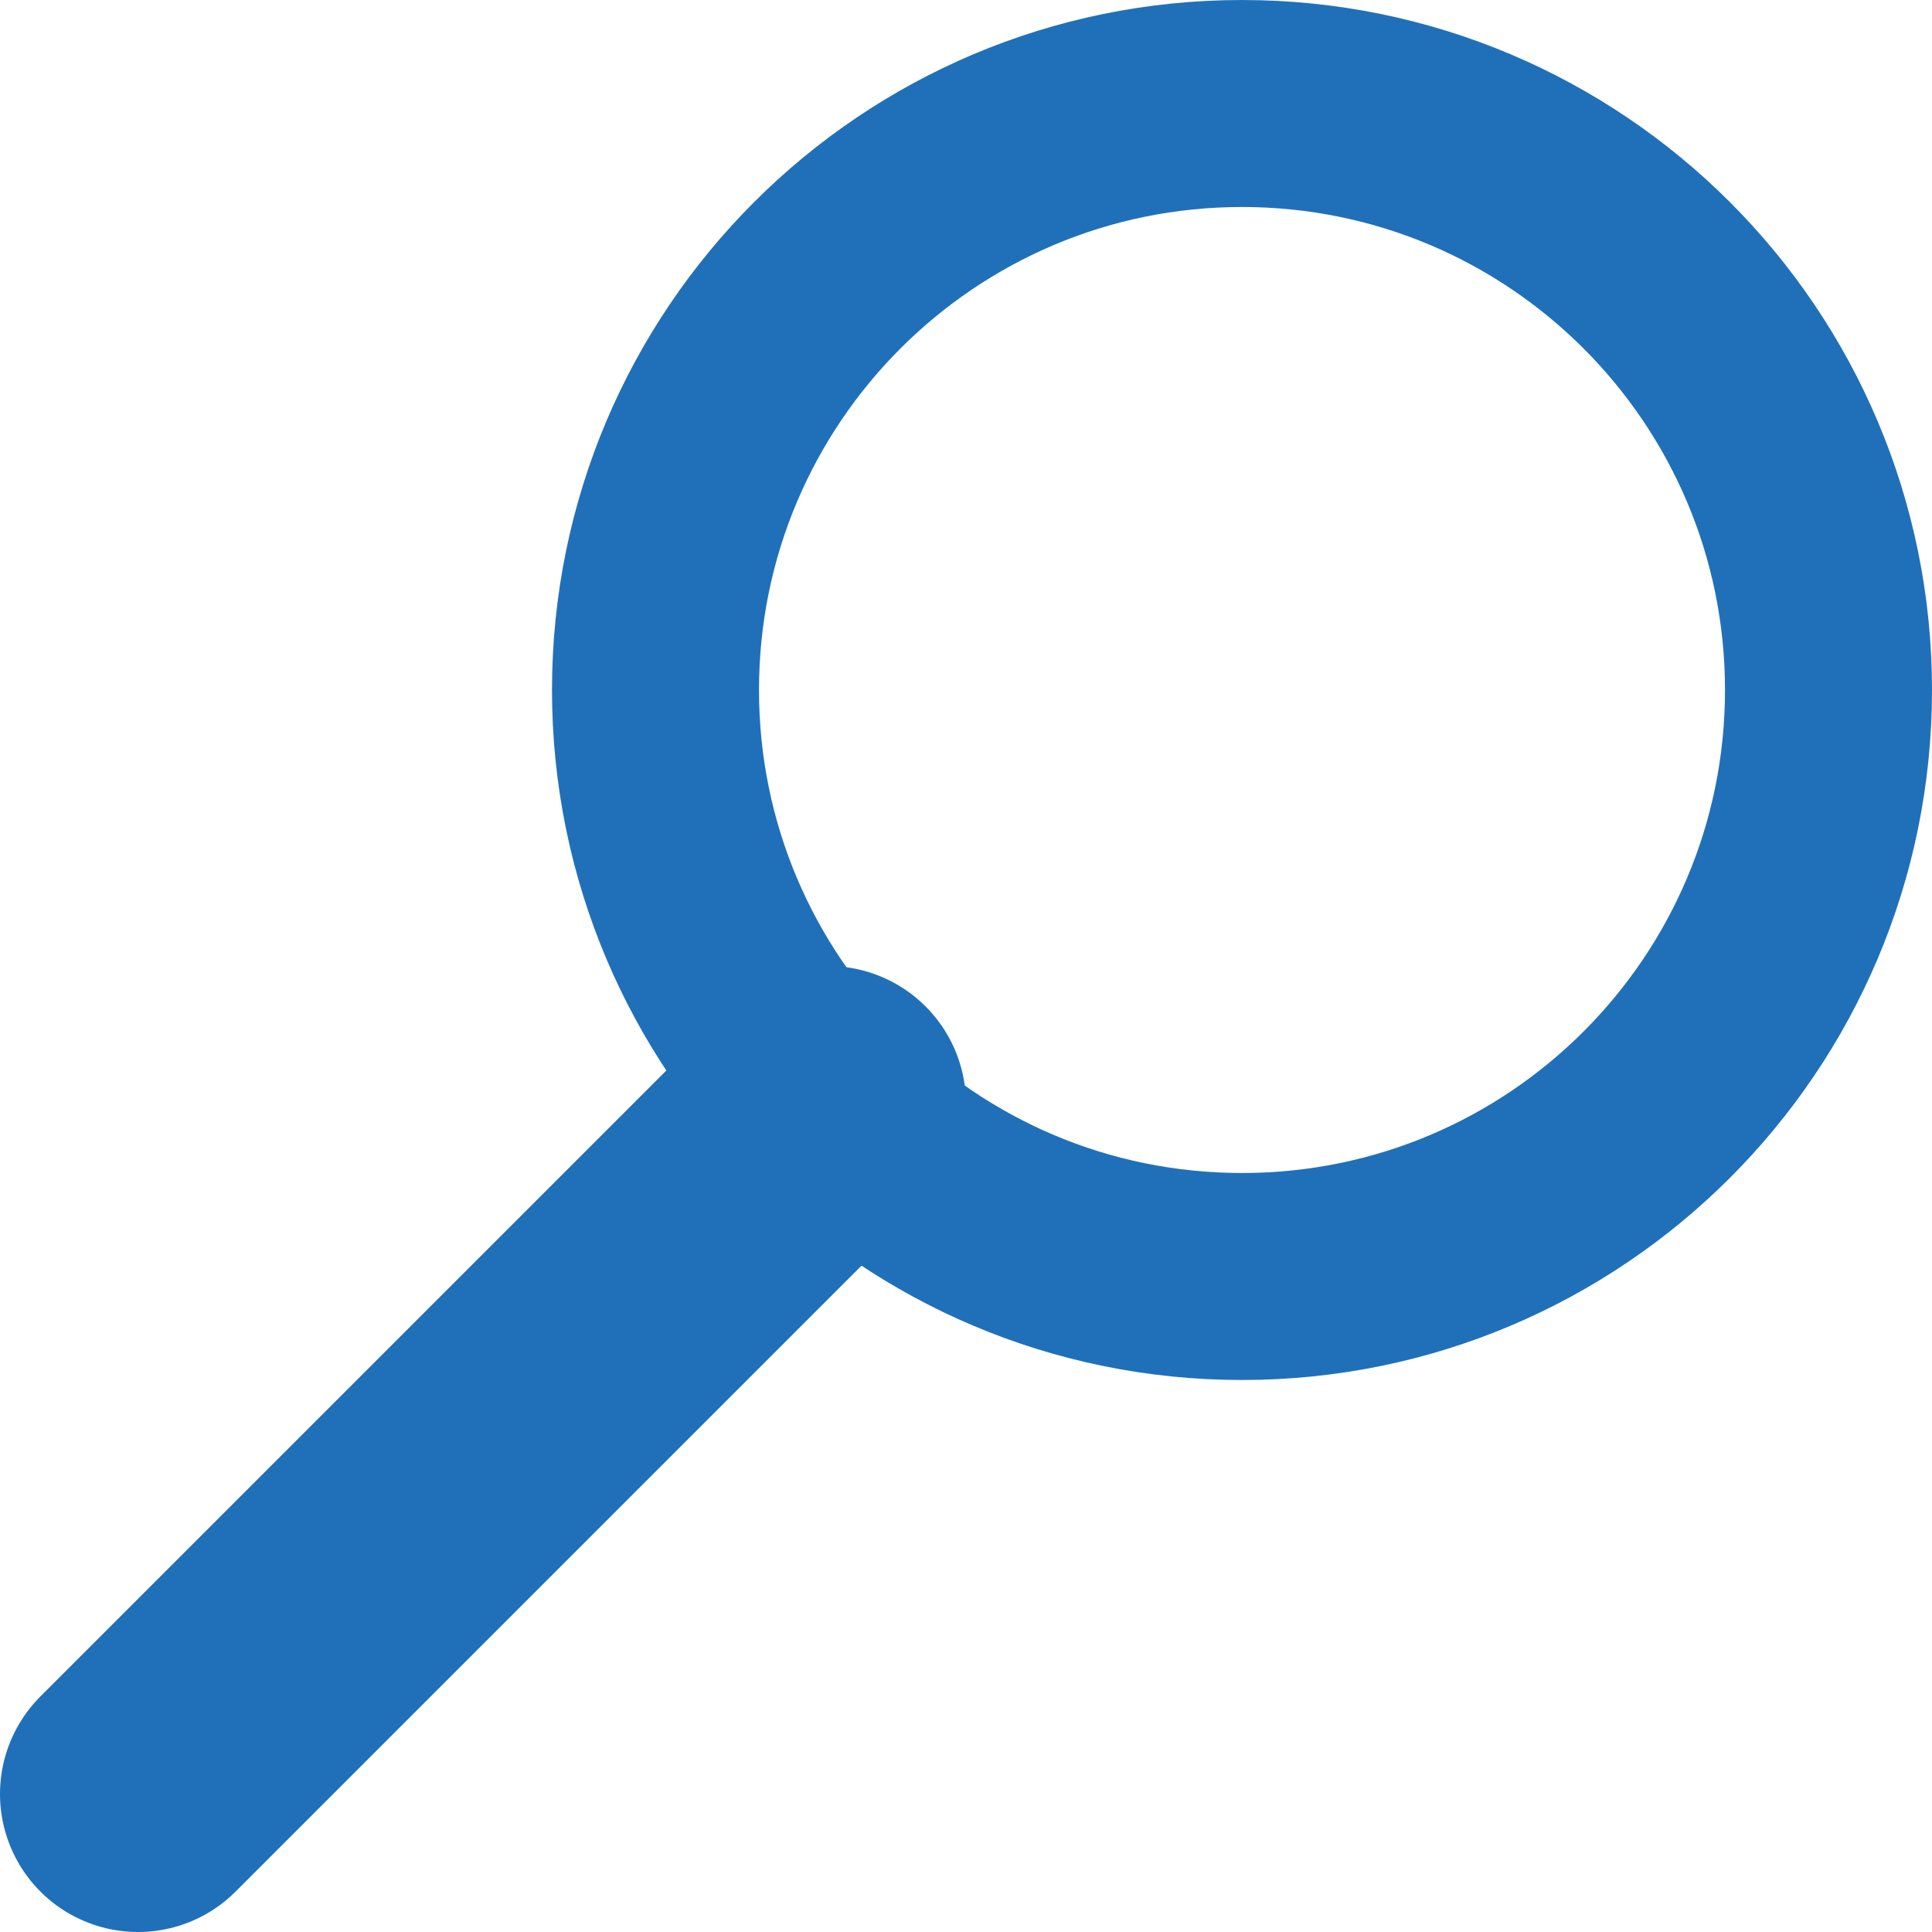
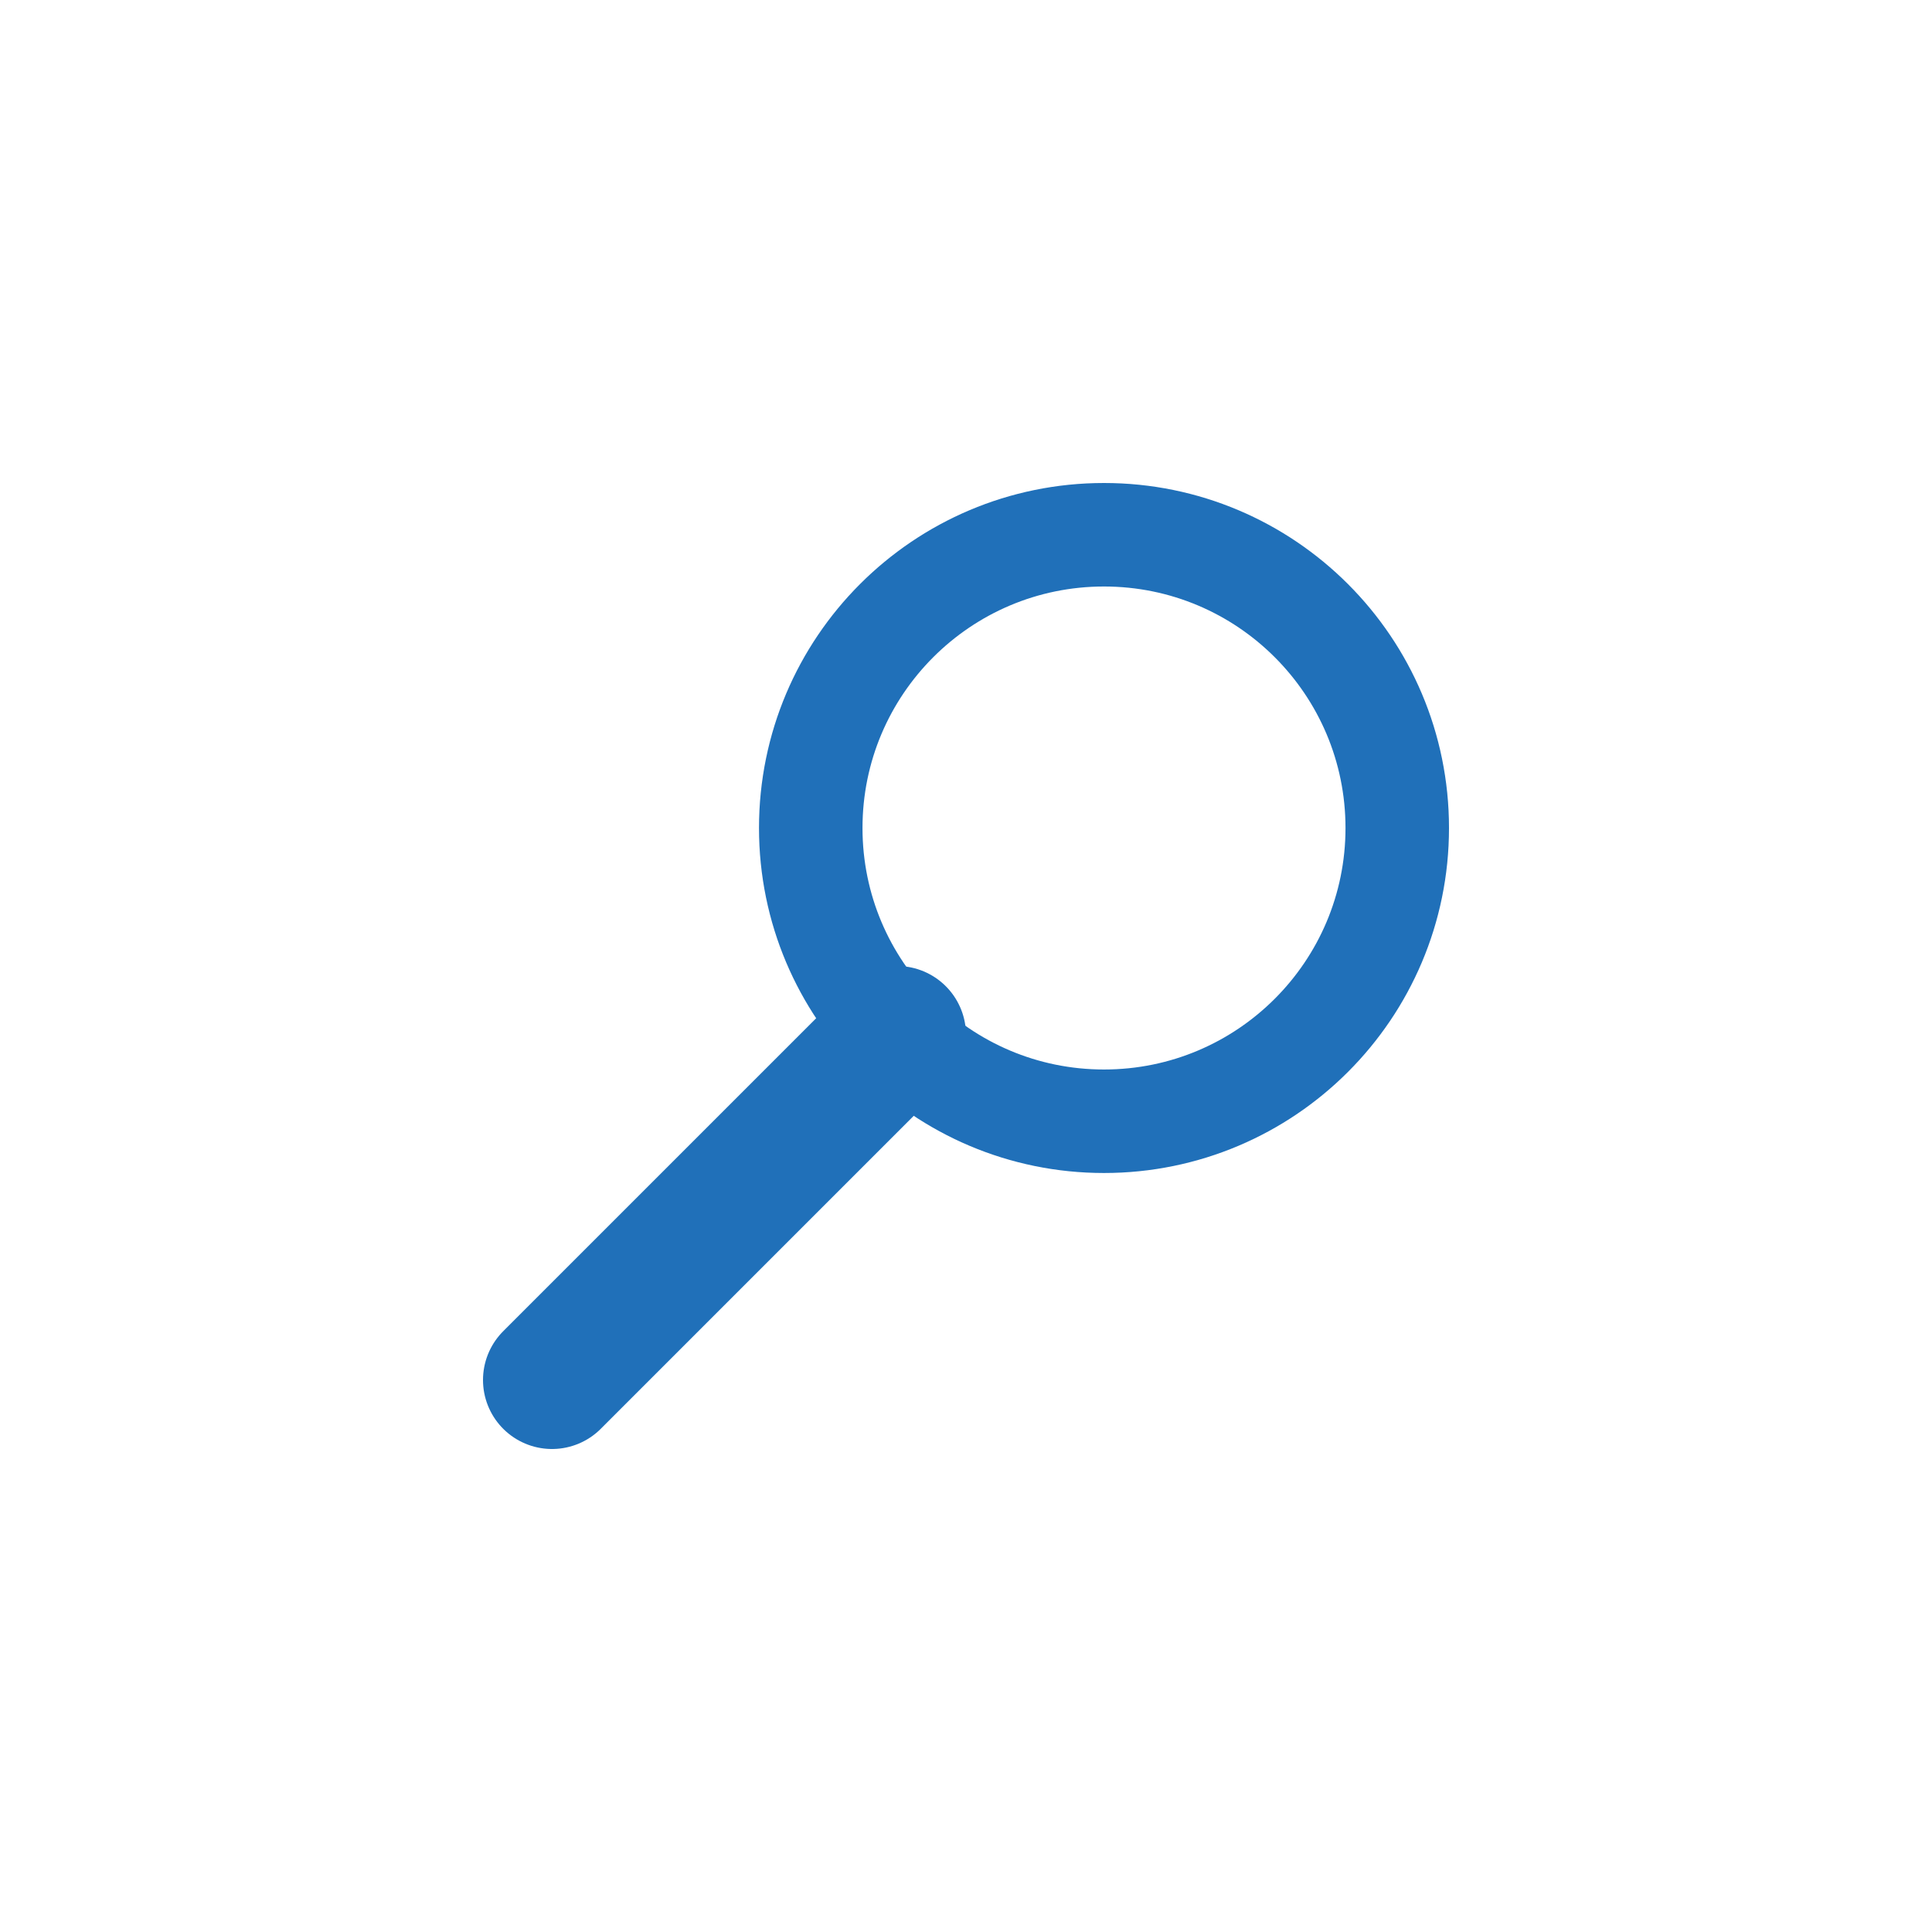
- <svg xmlns="http://www.w3.org/2000/svg" width="16" height="16" viewBox="0 0 14 14" fill="none">
+ <svg xmlns="http://www.w3.org/2000/svg" width="32" height="32" viewBox="-7 -7 28 28" fill="none">
  <circle cx="9" cy="5" r="4.25" stroke="#2070b9" stroke-width="1.5" />
  <path d="M6 8 1 13" stroke="#2070b9" stroke-width="2" stroke-linecap="round" />
</svg>
